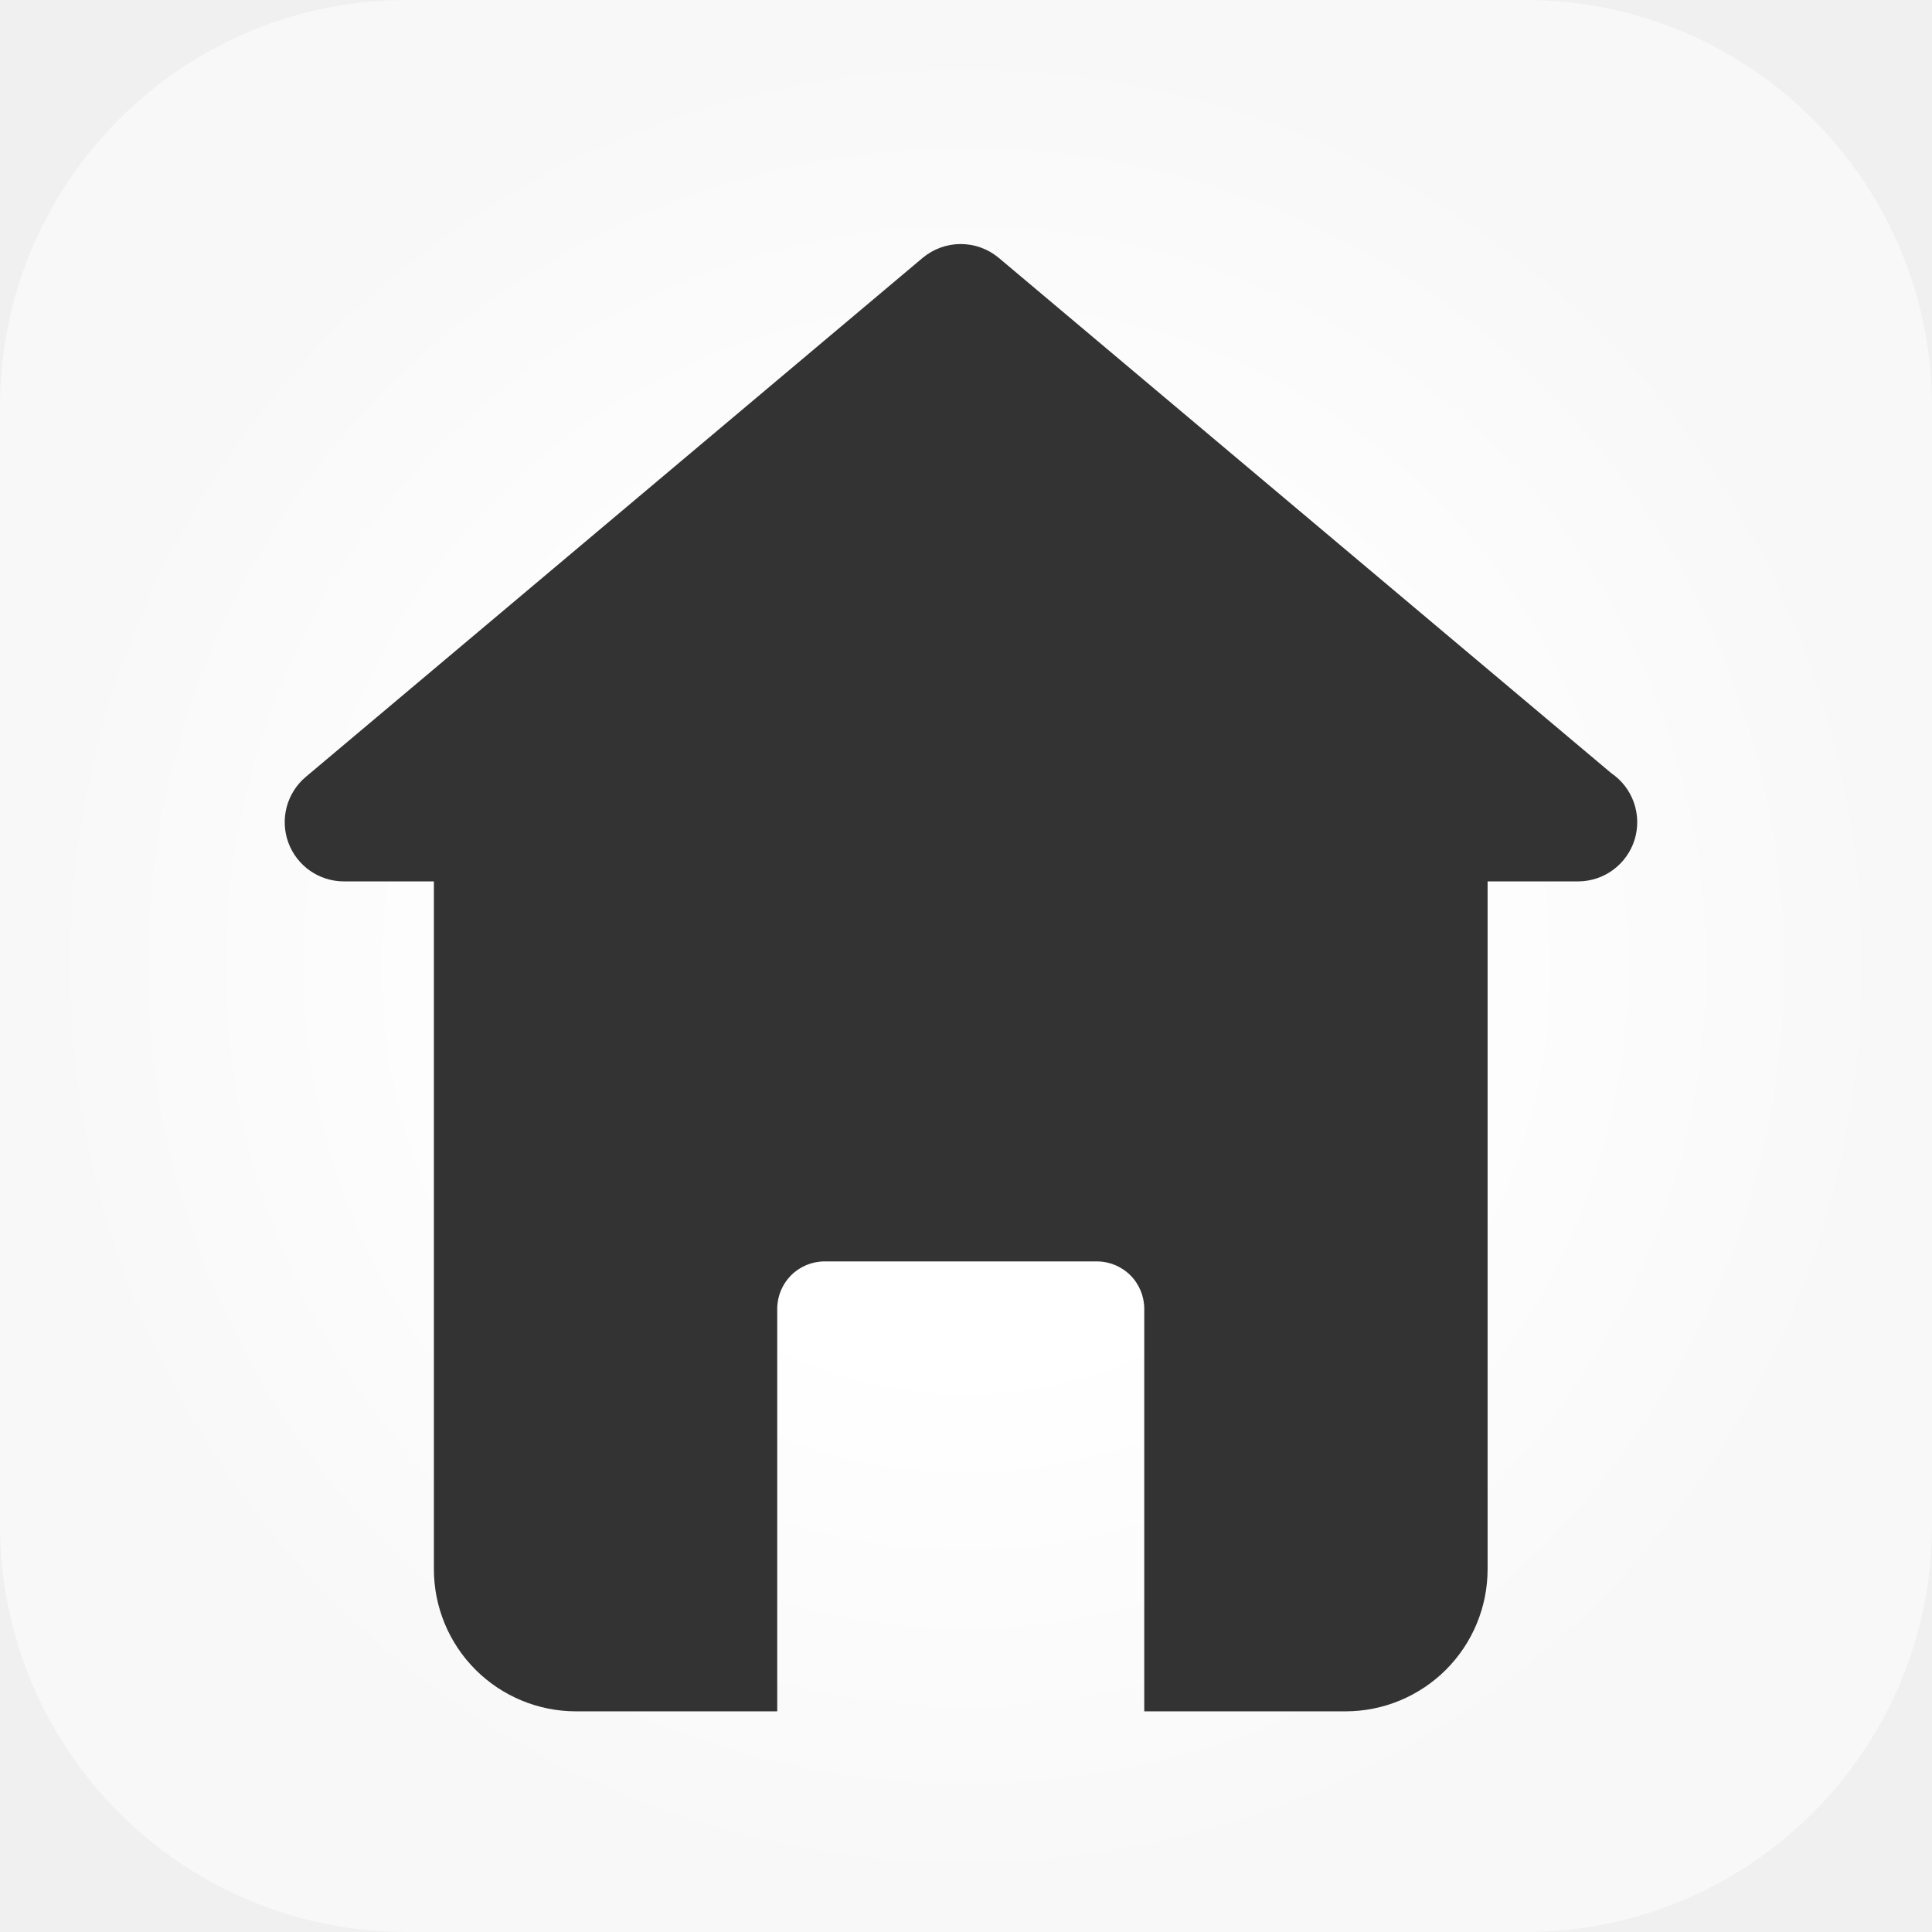
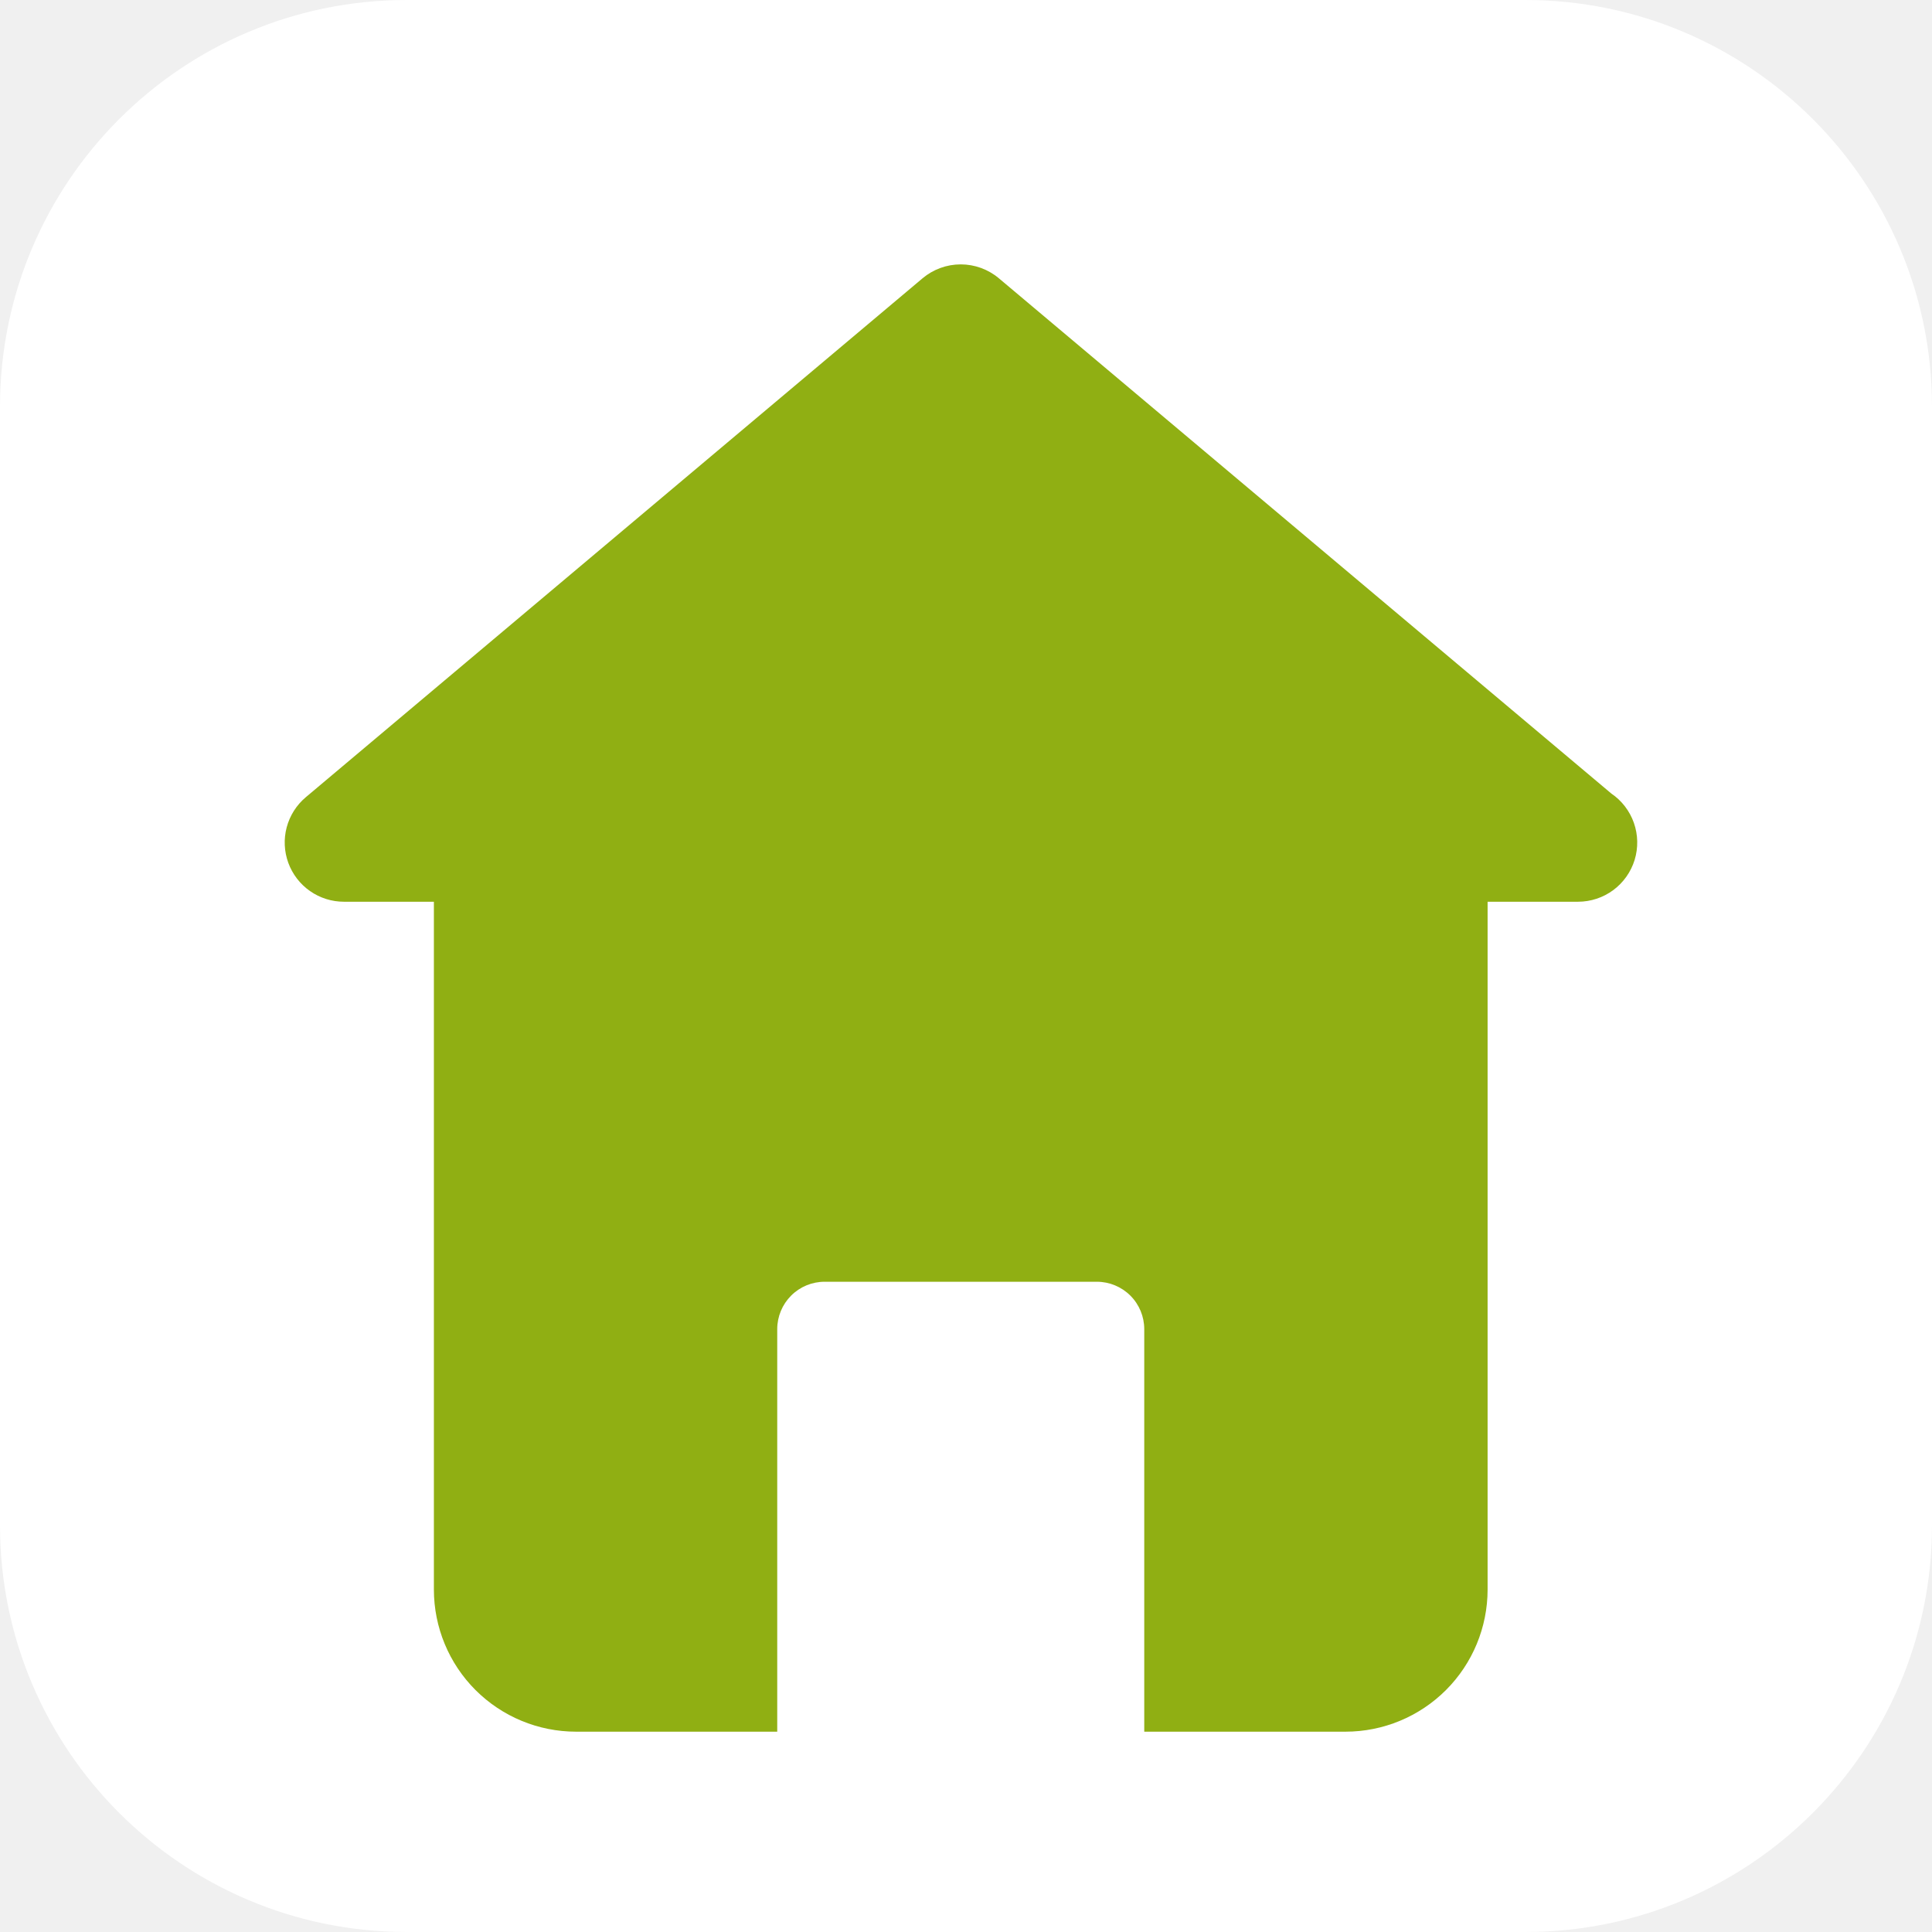
<svg xmlns="http://www.w3.org/2000/svg" width="95" height="95" viewBox="0 0 95 95" fill="none">
-   <rect width="95" height="95" rx="20" fill="url(#paint0_radial_2014_151)" />
-   <path d="M47.24 12C47.926 12 48.59 12.242 49.114 12.682L79.231 38.019C79.746 38.369 80.135 38.875 80.341 39.462C80.547 40.049 80.56 40.688 80.378 41.283C80.195 41.878 79.826 42.398 79.326 42.769C78.826 43.139 78.22 43.339 77.597 43.34H73.148V77.162C73.147 79.015 72.412 80.792 71.102 82.102C69.792 83.412 68.016 84.149 66.163 84.15H56.265V64.353C56.264 63.736 56.019 63.144 55.582 62.708C55.146 62.272 54.554 62.027 53.937 62.026H40.548C39.93 62.026 39.338 62.271 38.902 62.707C38.465 63.144 38.219 63.735 38.218 64.353V84.15H28.323C26.47 84.149 24.693 83.413 23.382 82.103C22.072 80.793 21.336 79.015 21.335 77.162V43.34H16.911C16.314 43.34 15.731 43.156 15.242 42.814C14.753 42.472 14.381 41.987 14.176 41.426C13.972 40.865 13.944 40.255 14.098 39.678C14.252 39.101 14.58 38.585 15.036 38.201L45.366 12.682C45.891 12.242 46.555 12 47.24 12Z" fill="#333333" />
-   <defs>
-     <radialGradient id="paint0_radial_2014_151" cx="0" cy="0" r="1" gradientUnits="userSpaceOnUse" gradientTransform="translate(47.5 47.5) rotate(90) scale(47.5)">
-       <stop offset="0.4" stop-color="white" />
-       <stop offset="1" stop-color="white" stop-opacity="0.5" />
-     </radialGradient>
-   </defs>
+   <rect width="95" height="95" rx="20" fill="white" />
+   <path d="M47.24 13C47.926 13 48.59 13.242 49.114 13.682L79.231 39.019C79.746 39.369 80.135 39.875 80.341 40.462C80.547 41.049 80.56 41.688 80.378 42.283C80.195 42.878 79.826 43.398 79.326 43.769C78.826 44.139 78.22 44.339 77.597 44.34H73.148V78.162C73.147 80.015 72.412 81.792 71.102 83.102C69.792 84.412 68.016 85.149 66.163 85.15H56.265V65.353C56.264 64.736 56.019 64.144 55.582 63.708C55.146 63.272 54.554 63.027 53.937 63.026H40.548C39.93 63.026 39.338 63.271 38.902 63.707C38.465 64.144 38.219 64.735 38.218 65.353V85.15H28.323C26.47 85.149 24.693 84.413 23.382 83.103C22.072 81.793 21.336 80.015 21.335 78.162V44.34H16.911C16.314 44.34 15.731 44.156 15.242 43.814C14.753 43.472 14.381 42.987 14.176 42.426C13.972 41.865 13.944 41.255 14.098 40.678C14.252 40.101 14.58 39.585 15.036 39.201L45.366 13.682C45.891 13.242 46.555 13 47.24 13Z" fill="#90AF13" />
</svg>
